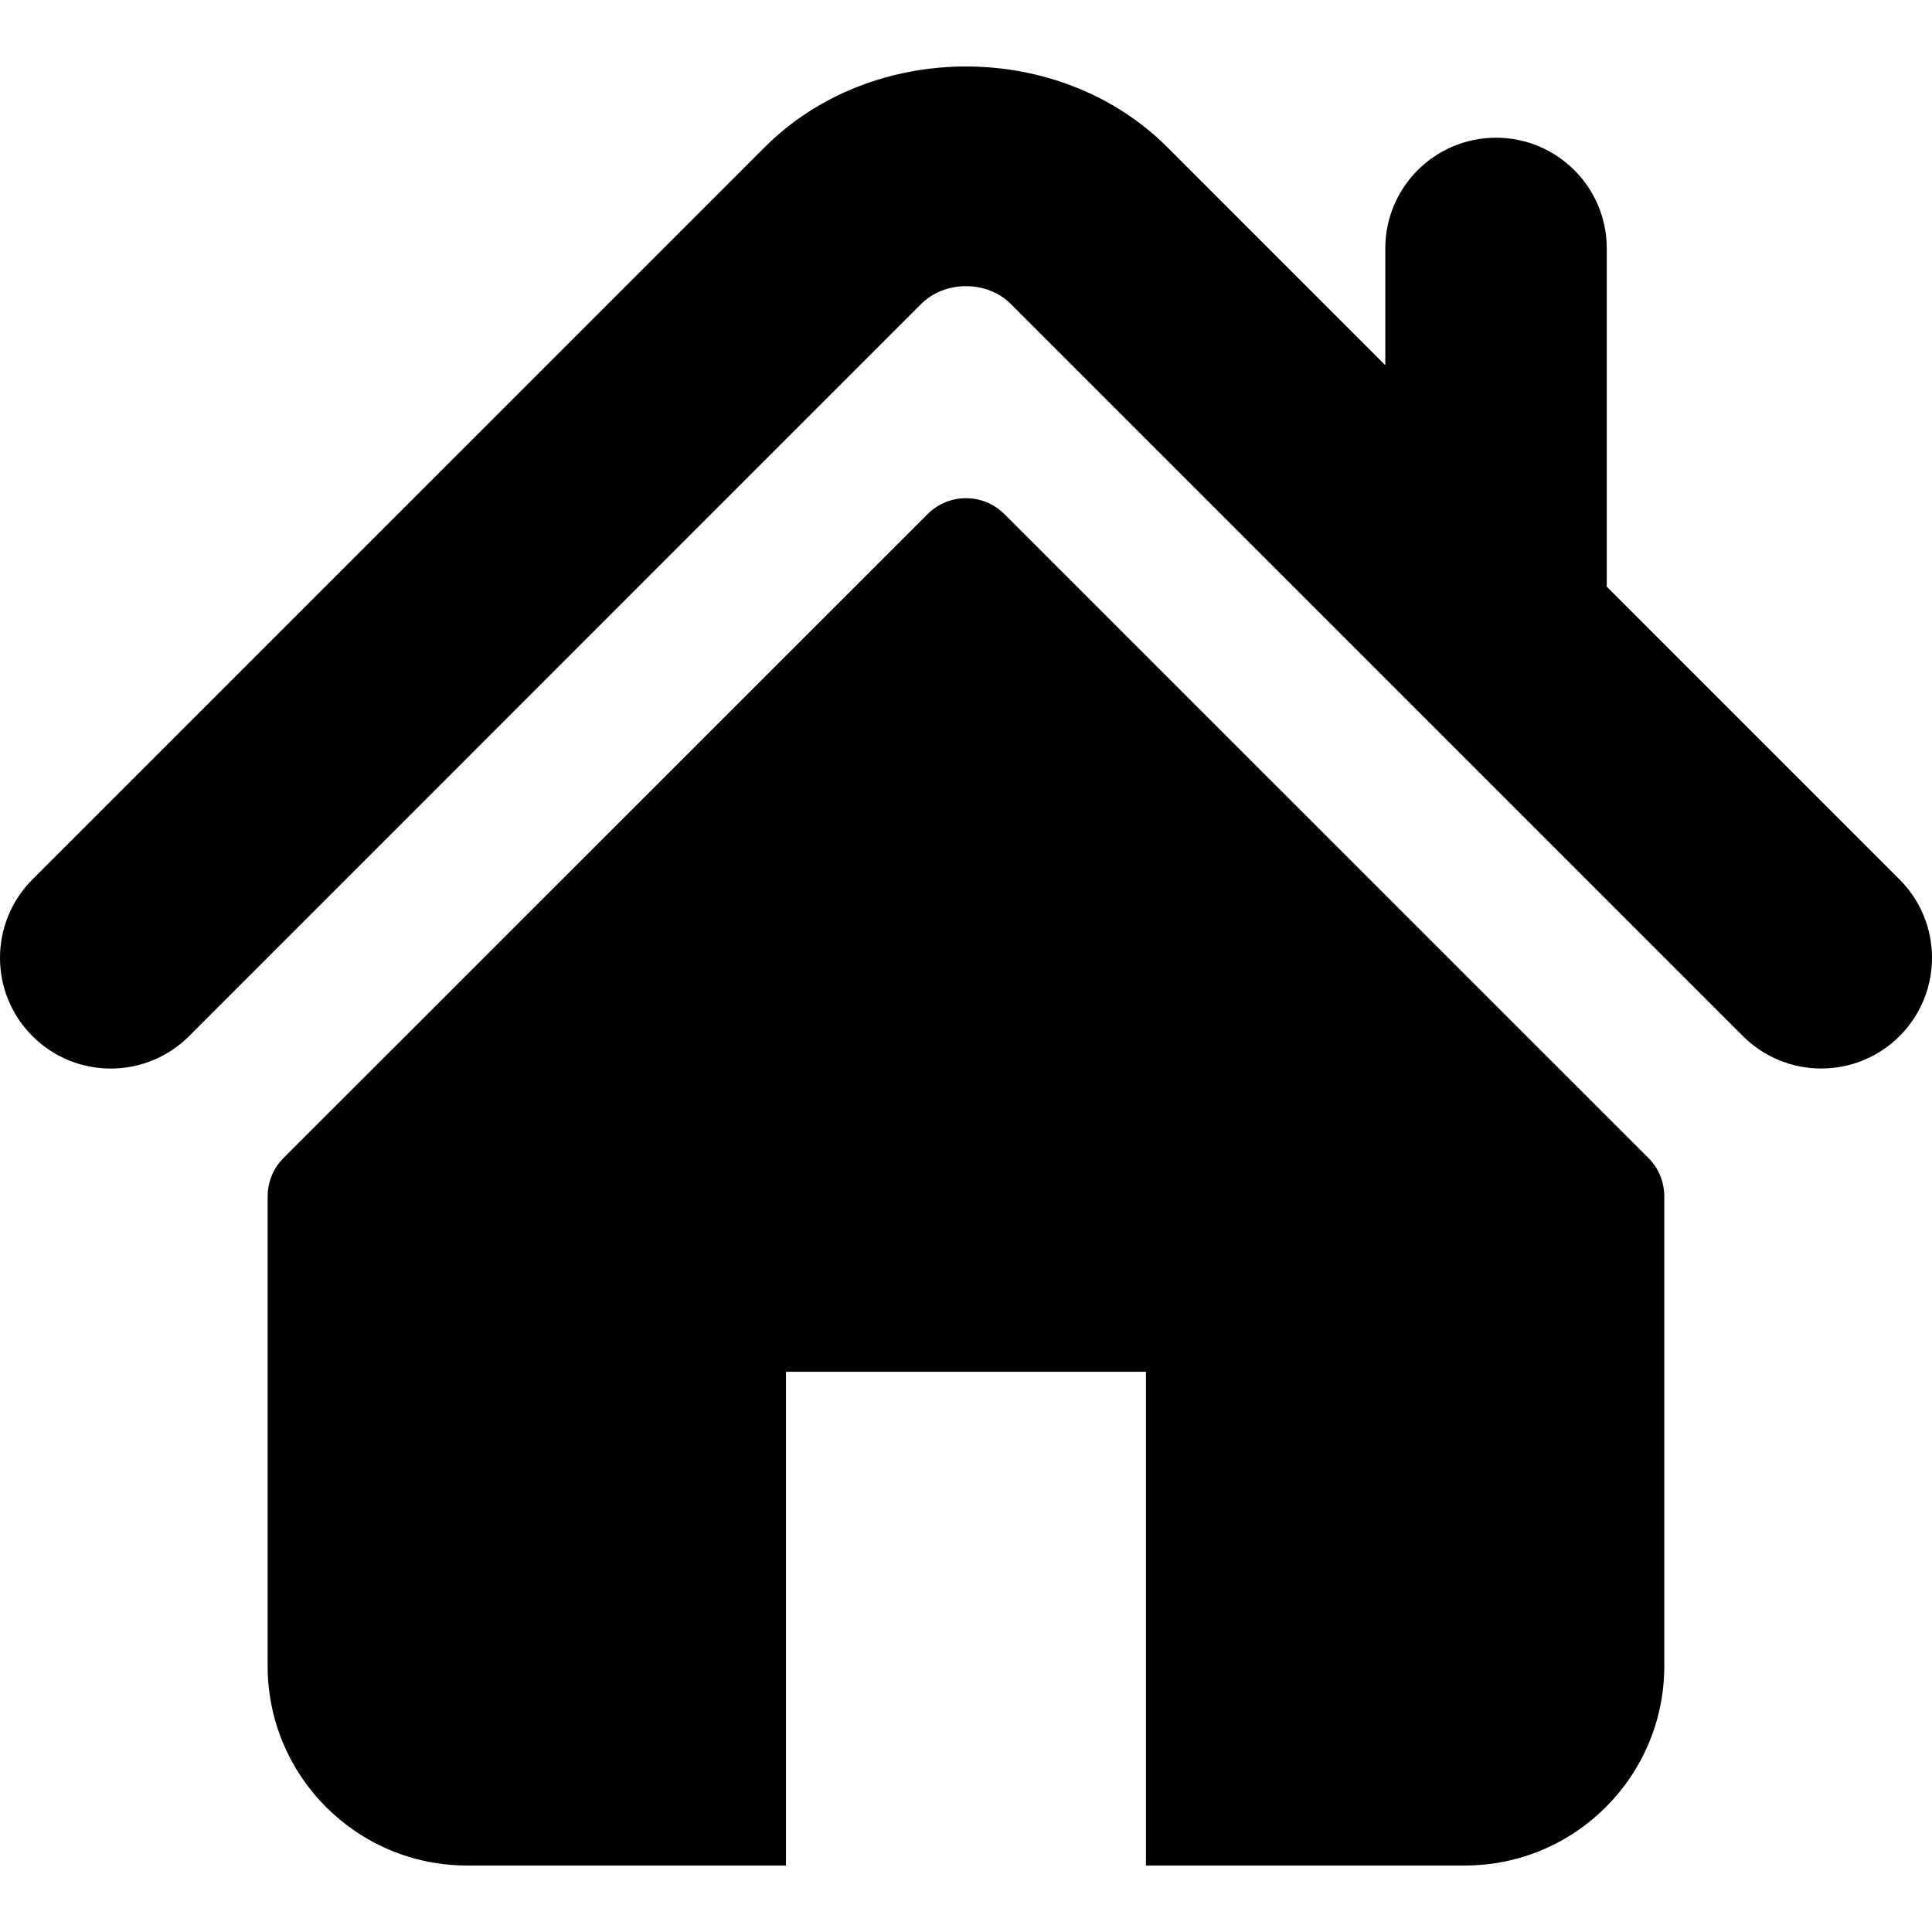
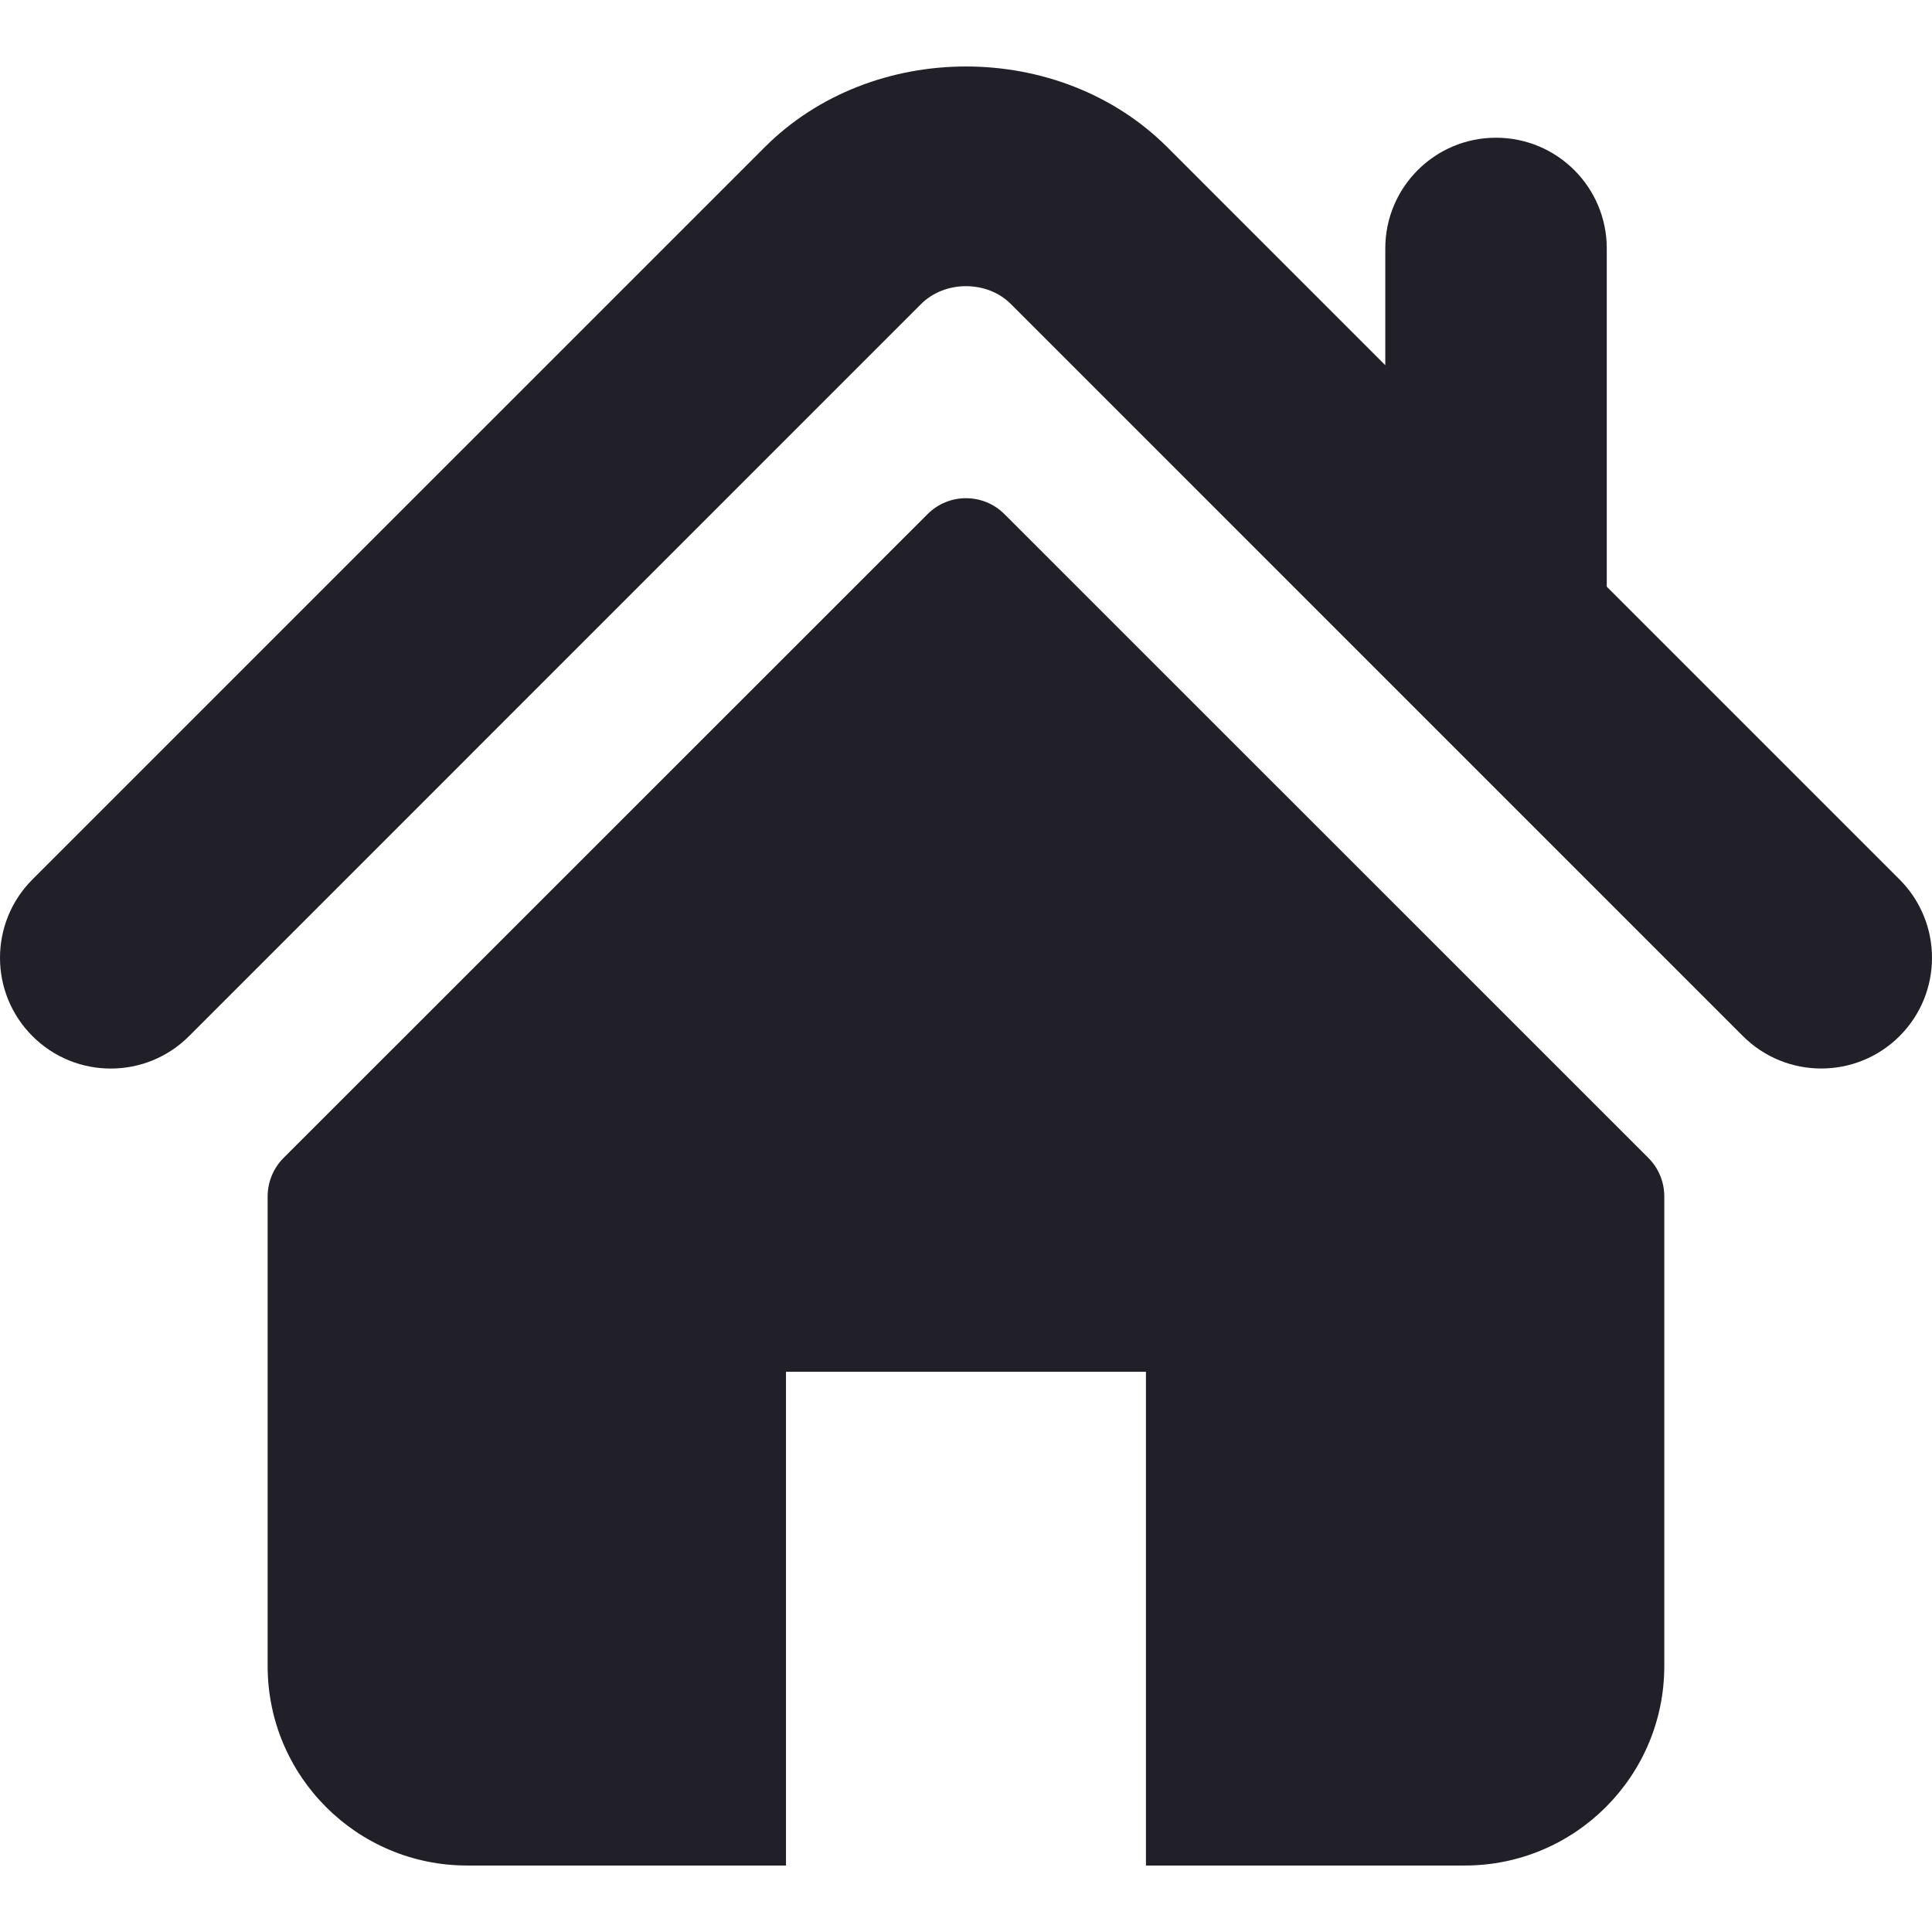
- <svg xmlns="http://www.w3.org/2000/svg" fill="#000000" version="1.1" id="Capa_1" width="800px" height="800px" viewBox="0 0 495.398 495.398" xml:space="preserve">
+ <svg xmlns="http://www.w3.org/2000/svg" fill="rgb(33, 31, 40)" version="1.1" id="Capa_1" width="800px" height="800px" viewBox="0 0 495.398 495.398" xml:space="preserve">
  <g>
    <g>
      <g>
        <path d="M487.083,225.514l-75.08-75.08V63.704c0-15.682-12.708-28.391-28.413-28.391c-15.669,0-28.377,12.709-28.377,28.391     v29.941L299.31,37.74c-27.639-27.624-75.694-27.575-103.27,0.05L8.312,225.514c-11.082,11.104-11.082,29.071,0,40.158     c11.087,11.101,29.089,11.101,40.172,0l187.71-187.729c6.115-6.083,16.893-6.083,22.976-0.018l187.742,187.747     c5.567,5.551,12.825,8.312,20.081,8.312c7.271,0,14.541-2.764,20.091-8.312C498.17,254.586,498.17,236.619,487.083,225.514z" />
        <path d="M257.561,131.836c-5.454-5.451-14.285-5.451-19.723,0L72.712,296.913c-2.607,2.606-4.085,6.164-4.085,9.877v120.401     c0,28.253,22.908,51.16,51.16,51.16h81.754v-126.61h92.299v126.61h81.755c28.251,0,51.159-22.907,51.159-51.159V306.79     c0-3.713-1.465-7.271-4.085-9.877L257.561,131.836z" />
      </g>
    </g>
  </g>
</svg>
